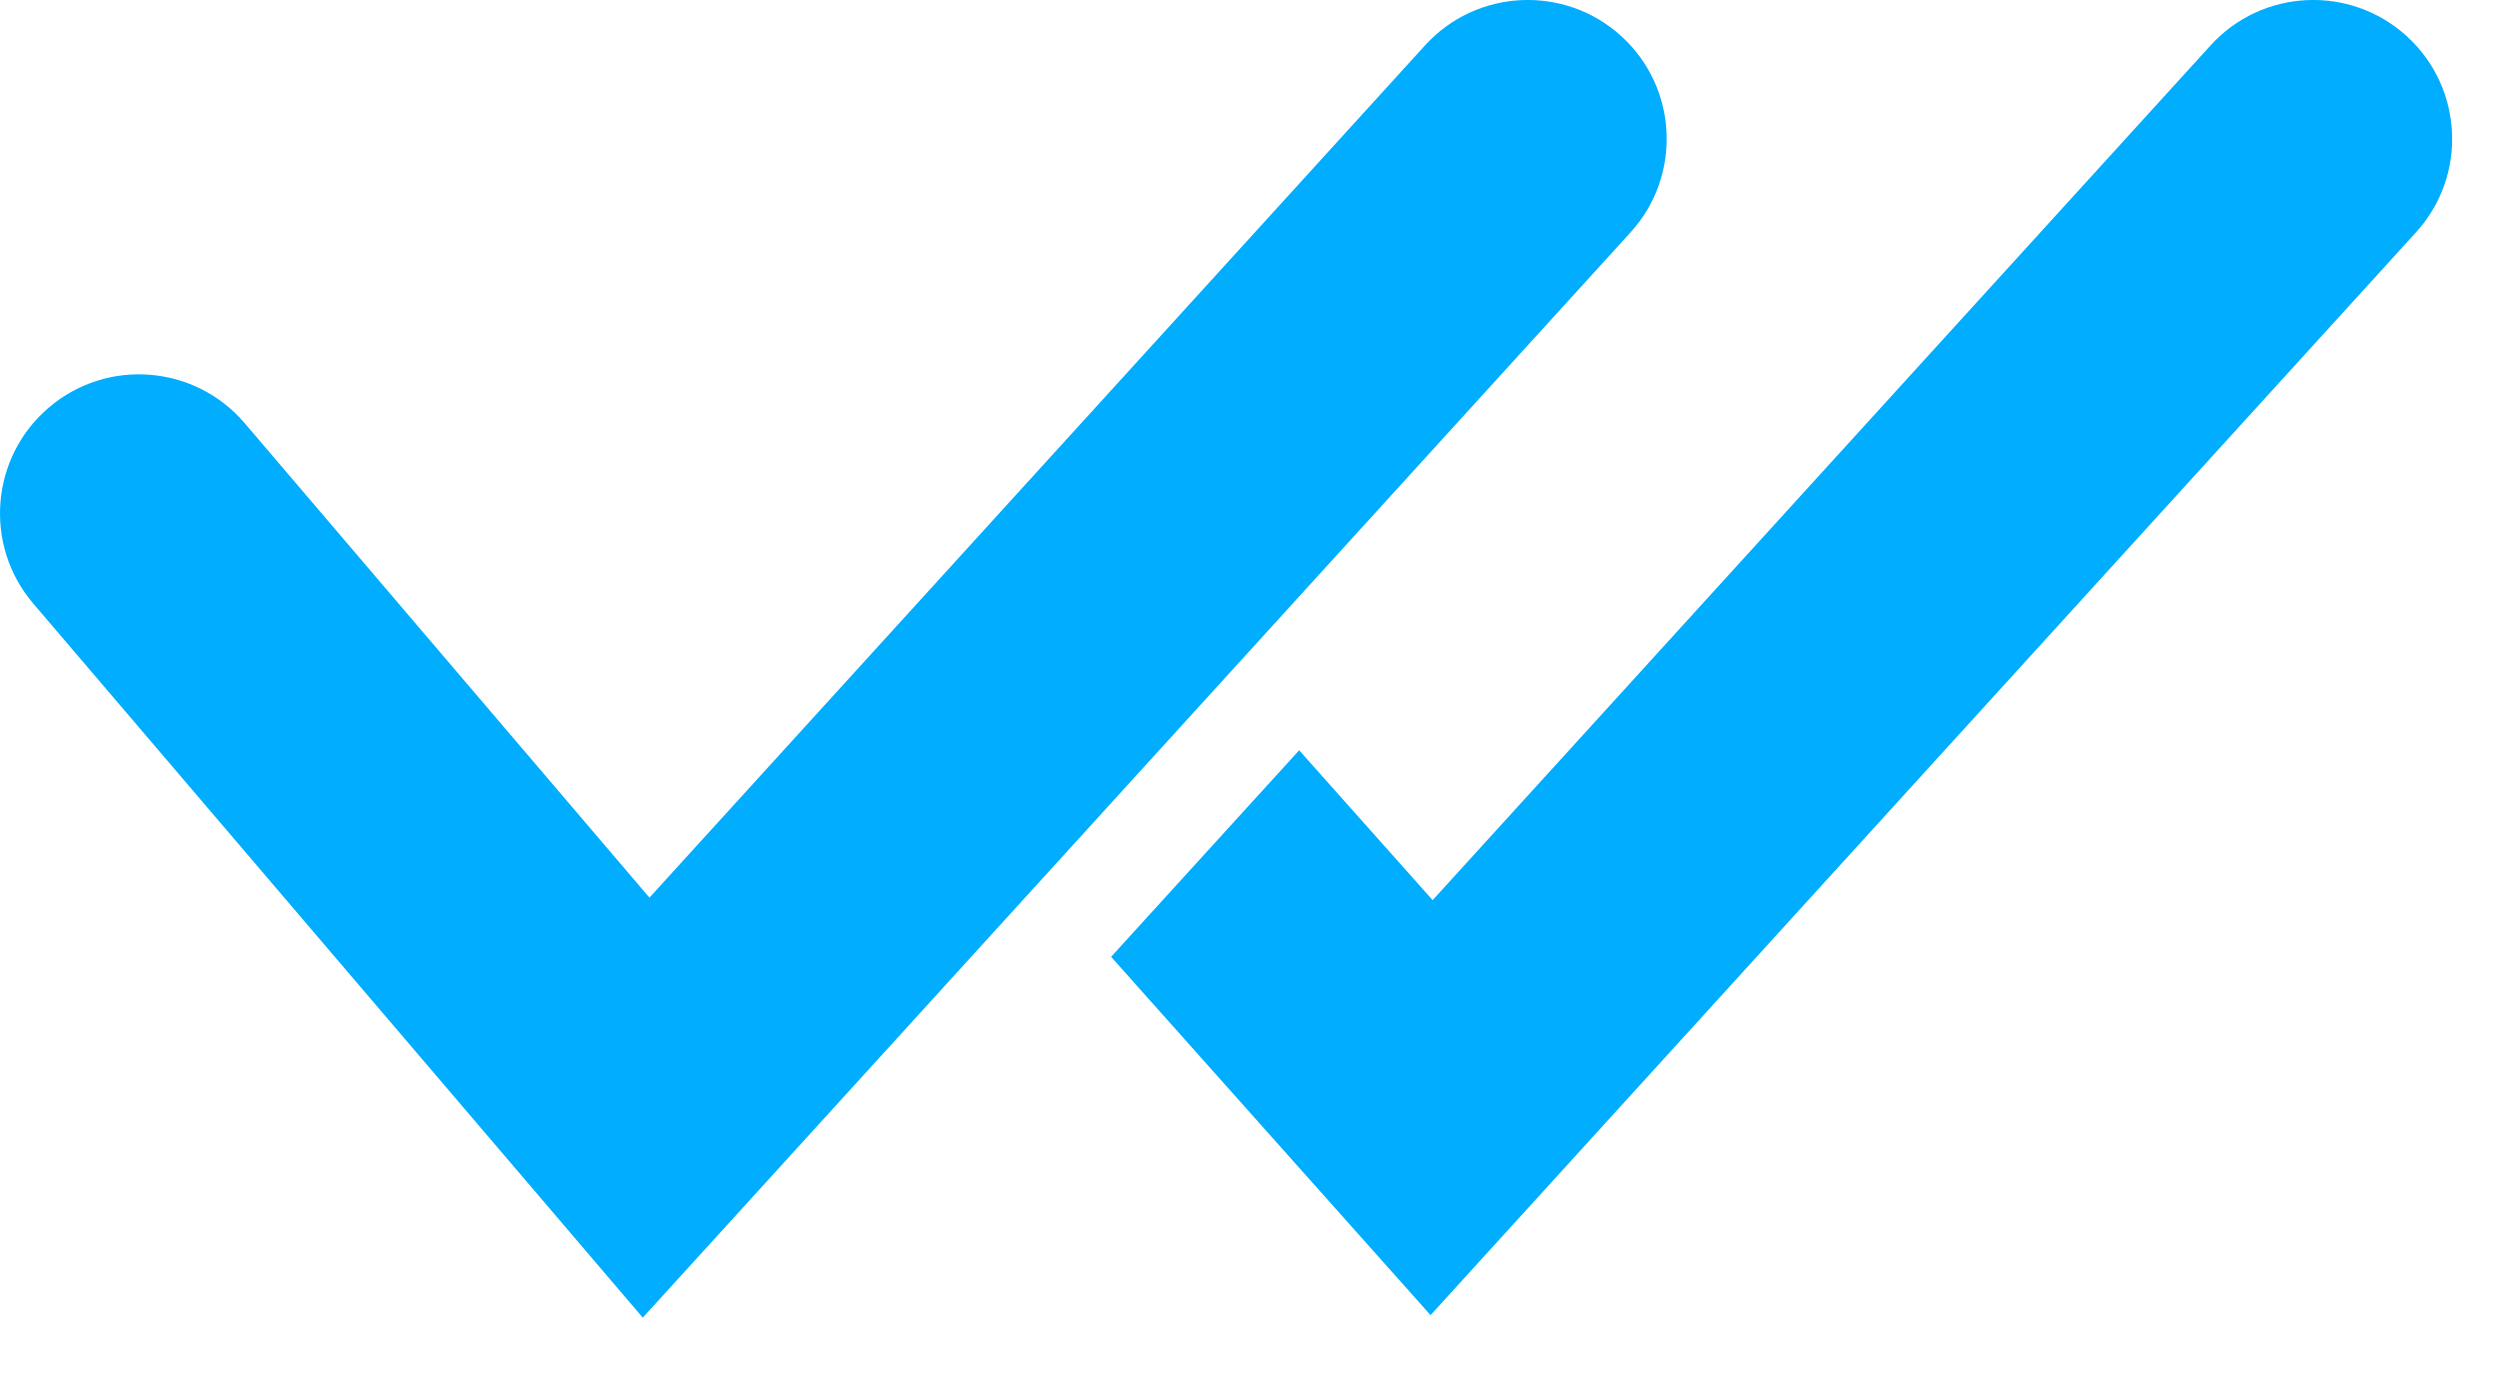
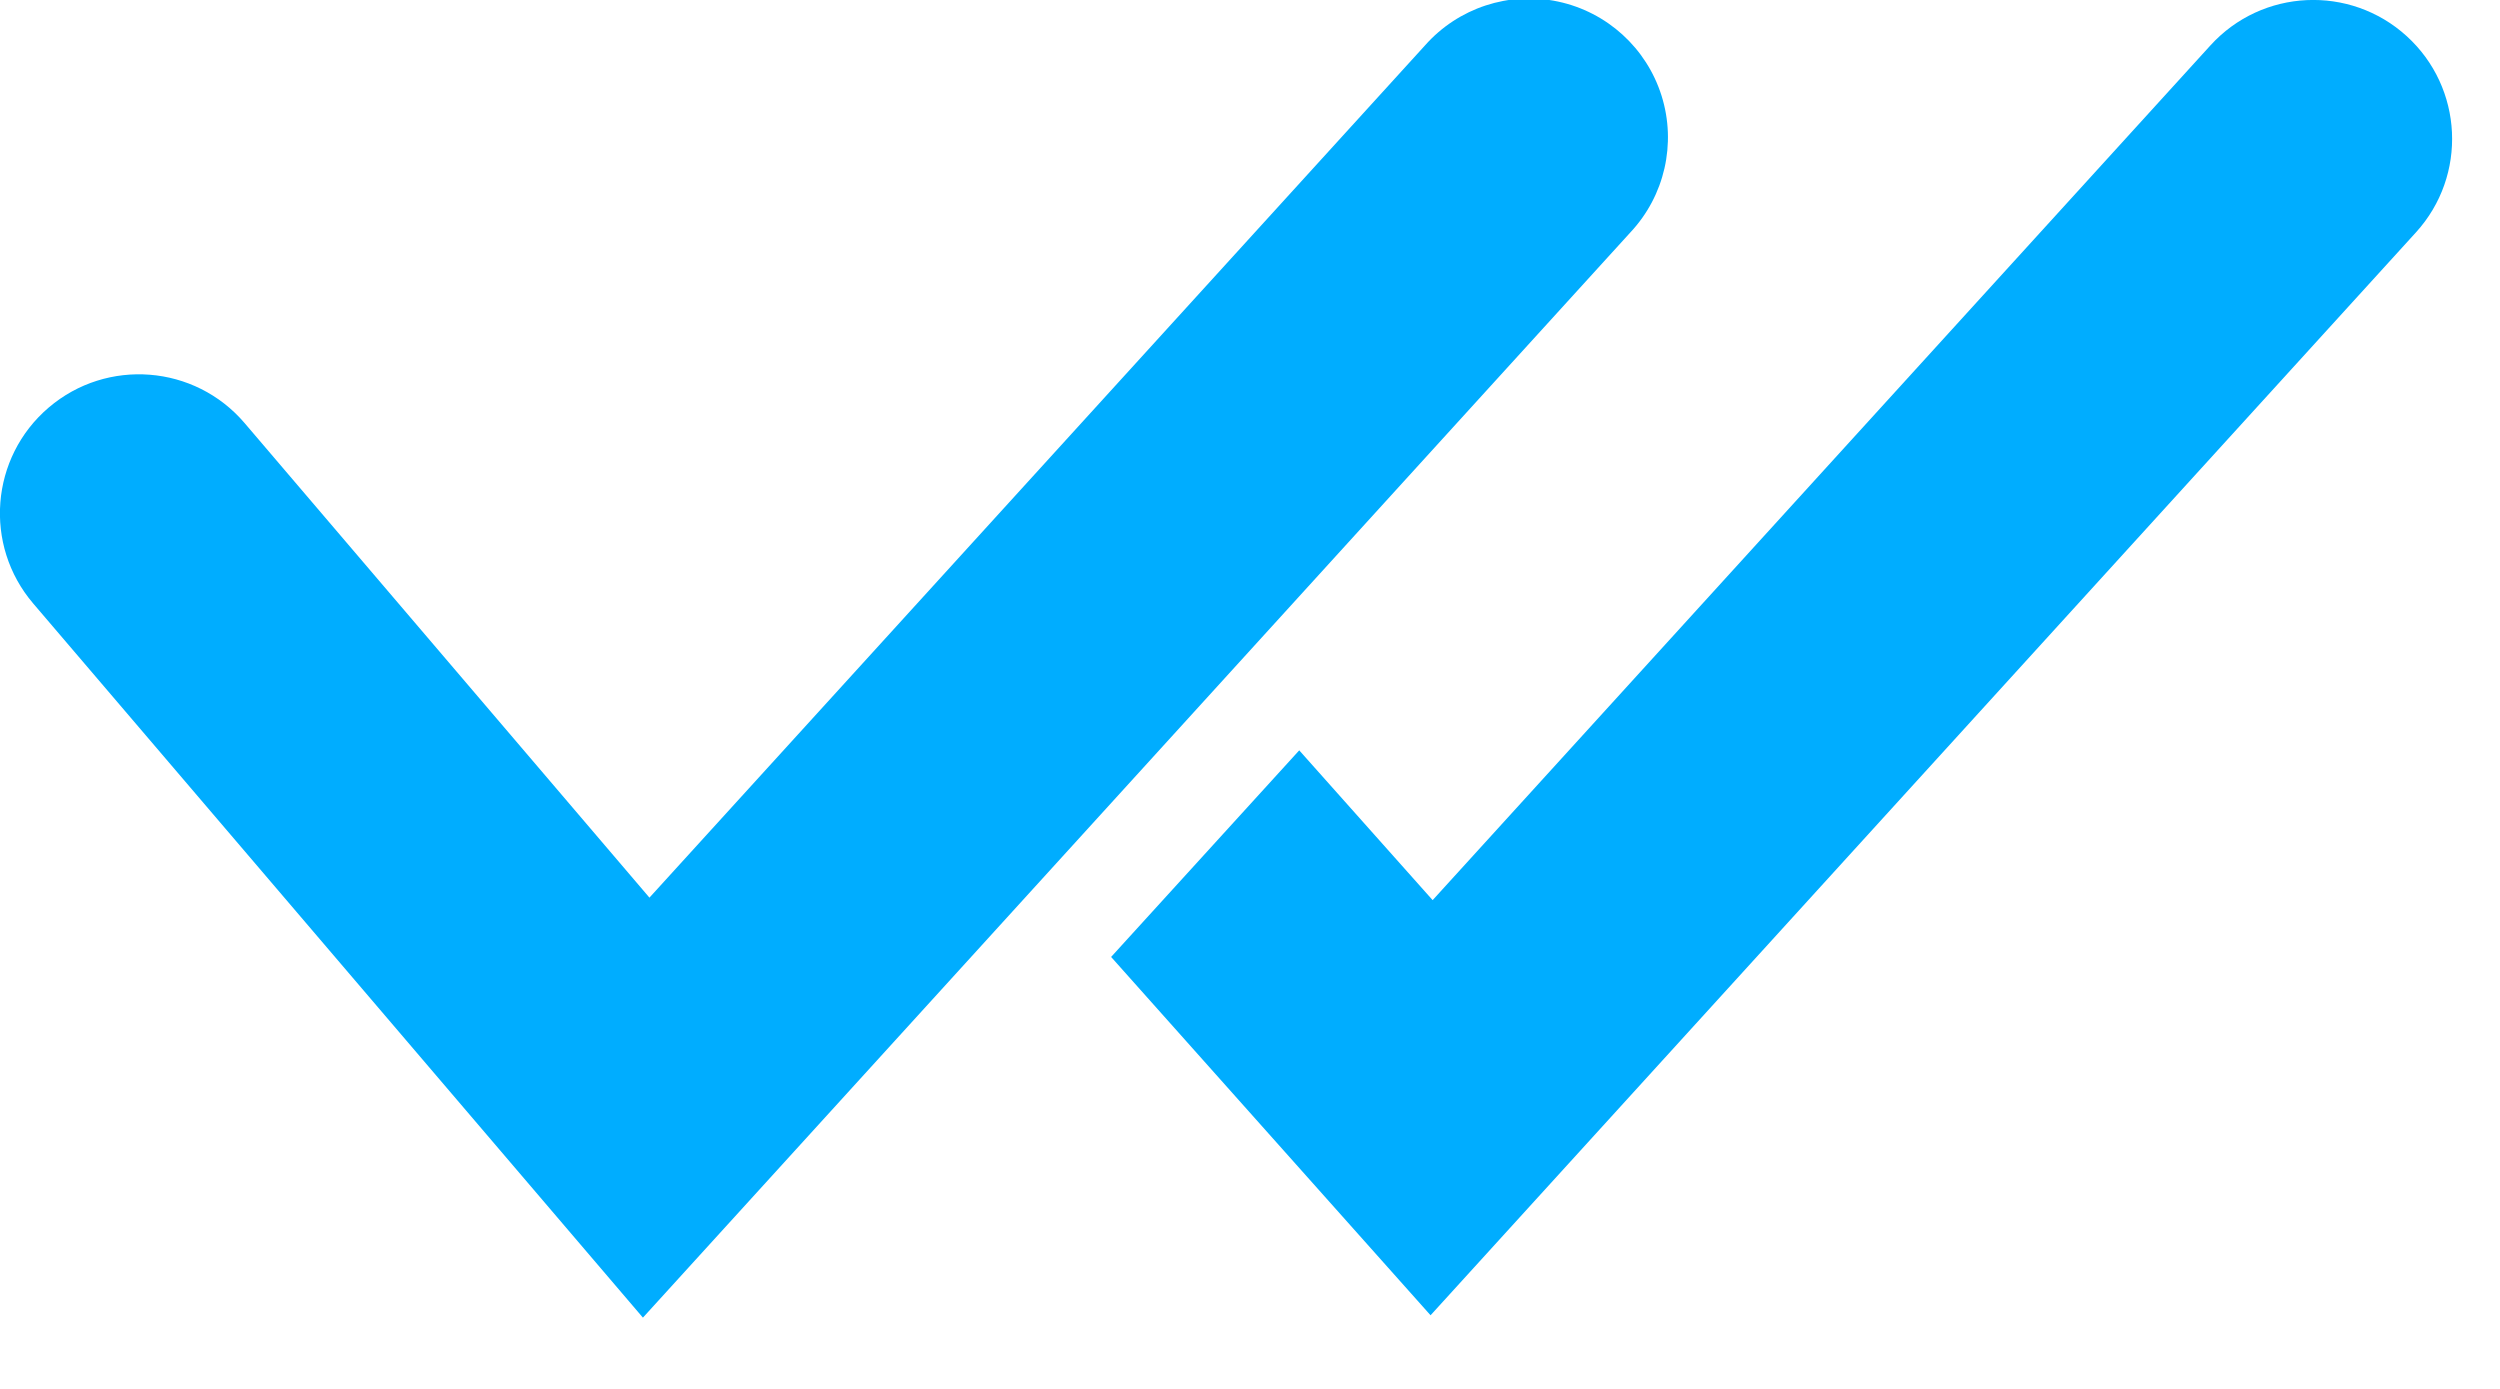
- <svg xmlns="http://www.w3.org/2000/svg" width="18px" height="10px" viewBox="0 0 18 10" version="1.1">
-   <g id="Symbols" stroke="none" stroke-width="1" fill="none" fill-rule="evenodd">
-     <g id="Elements-/-Chat-/-Messages-/-Status-/-03" fill="#00ADFF" fill-rule="nonzero">
-       <g id="ms-status-read">
-         <path d="M9.354,5.402 L10.315,6.481 L15.916,0.327 C16.288,-0.082 16.92,-0.111 17.328,0.26 C17.737,0.632 17.767,1.265 17.395,1.673 L10.3,9.469 L8,6.889 L9.354,5.402 Z" id="Path-9-Copy" />
-         <path d="M4.676,6.463 L1.761,3.046 C1.402,2.626 0.771,2.576 0.351,2.935 C-0.069,3.293 -0.119,3.925 0.239,4.345 L4.628,9.487 L11.74,1.673 C12.111,1.265 12.082,0.632 11.673,0.26 C11.265,-0.111 10.632,-0.082 10.26,0.327 L4.676,6.463 Z" id="Path-9" />
-       </g>
-     </g>
+ <svg xmlns="http://www.w3.org/2000/svg" width="18" height="10" viewBox="0 0 18 10">
+   <g fill="#00ADFF" fill-rule="nonzero">
+     <path d="M9.354 5.402l.961 1.079 5.6-6.154a1 1 0 0 1 1.48 1.346L10.3 9.47 8 6.89l1.354-1.487z" />
+     <path d="M4.676 6.463L1.761 3.046A1 1 0 0 0 .239 4.345l4.39 5.142 7.11-7.814A1 1 0 1 0 10.26.327L4.676 6.463z" />
  </g>
</svg>
